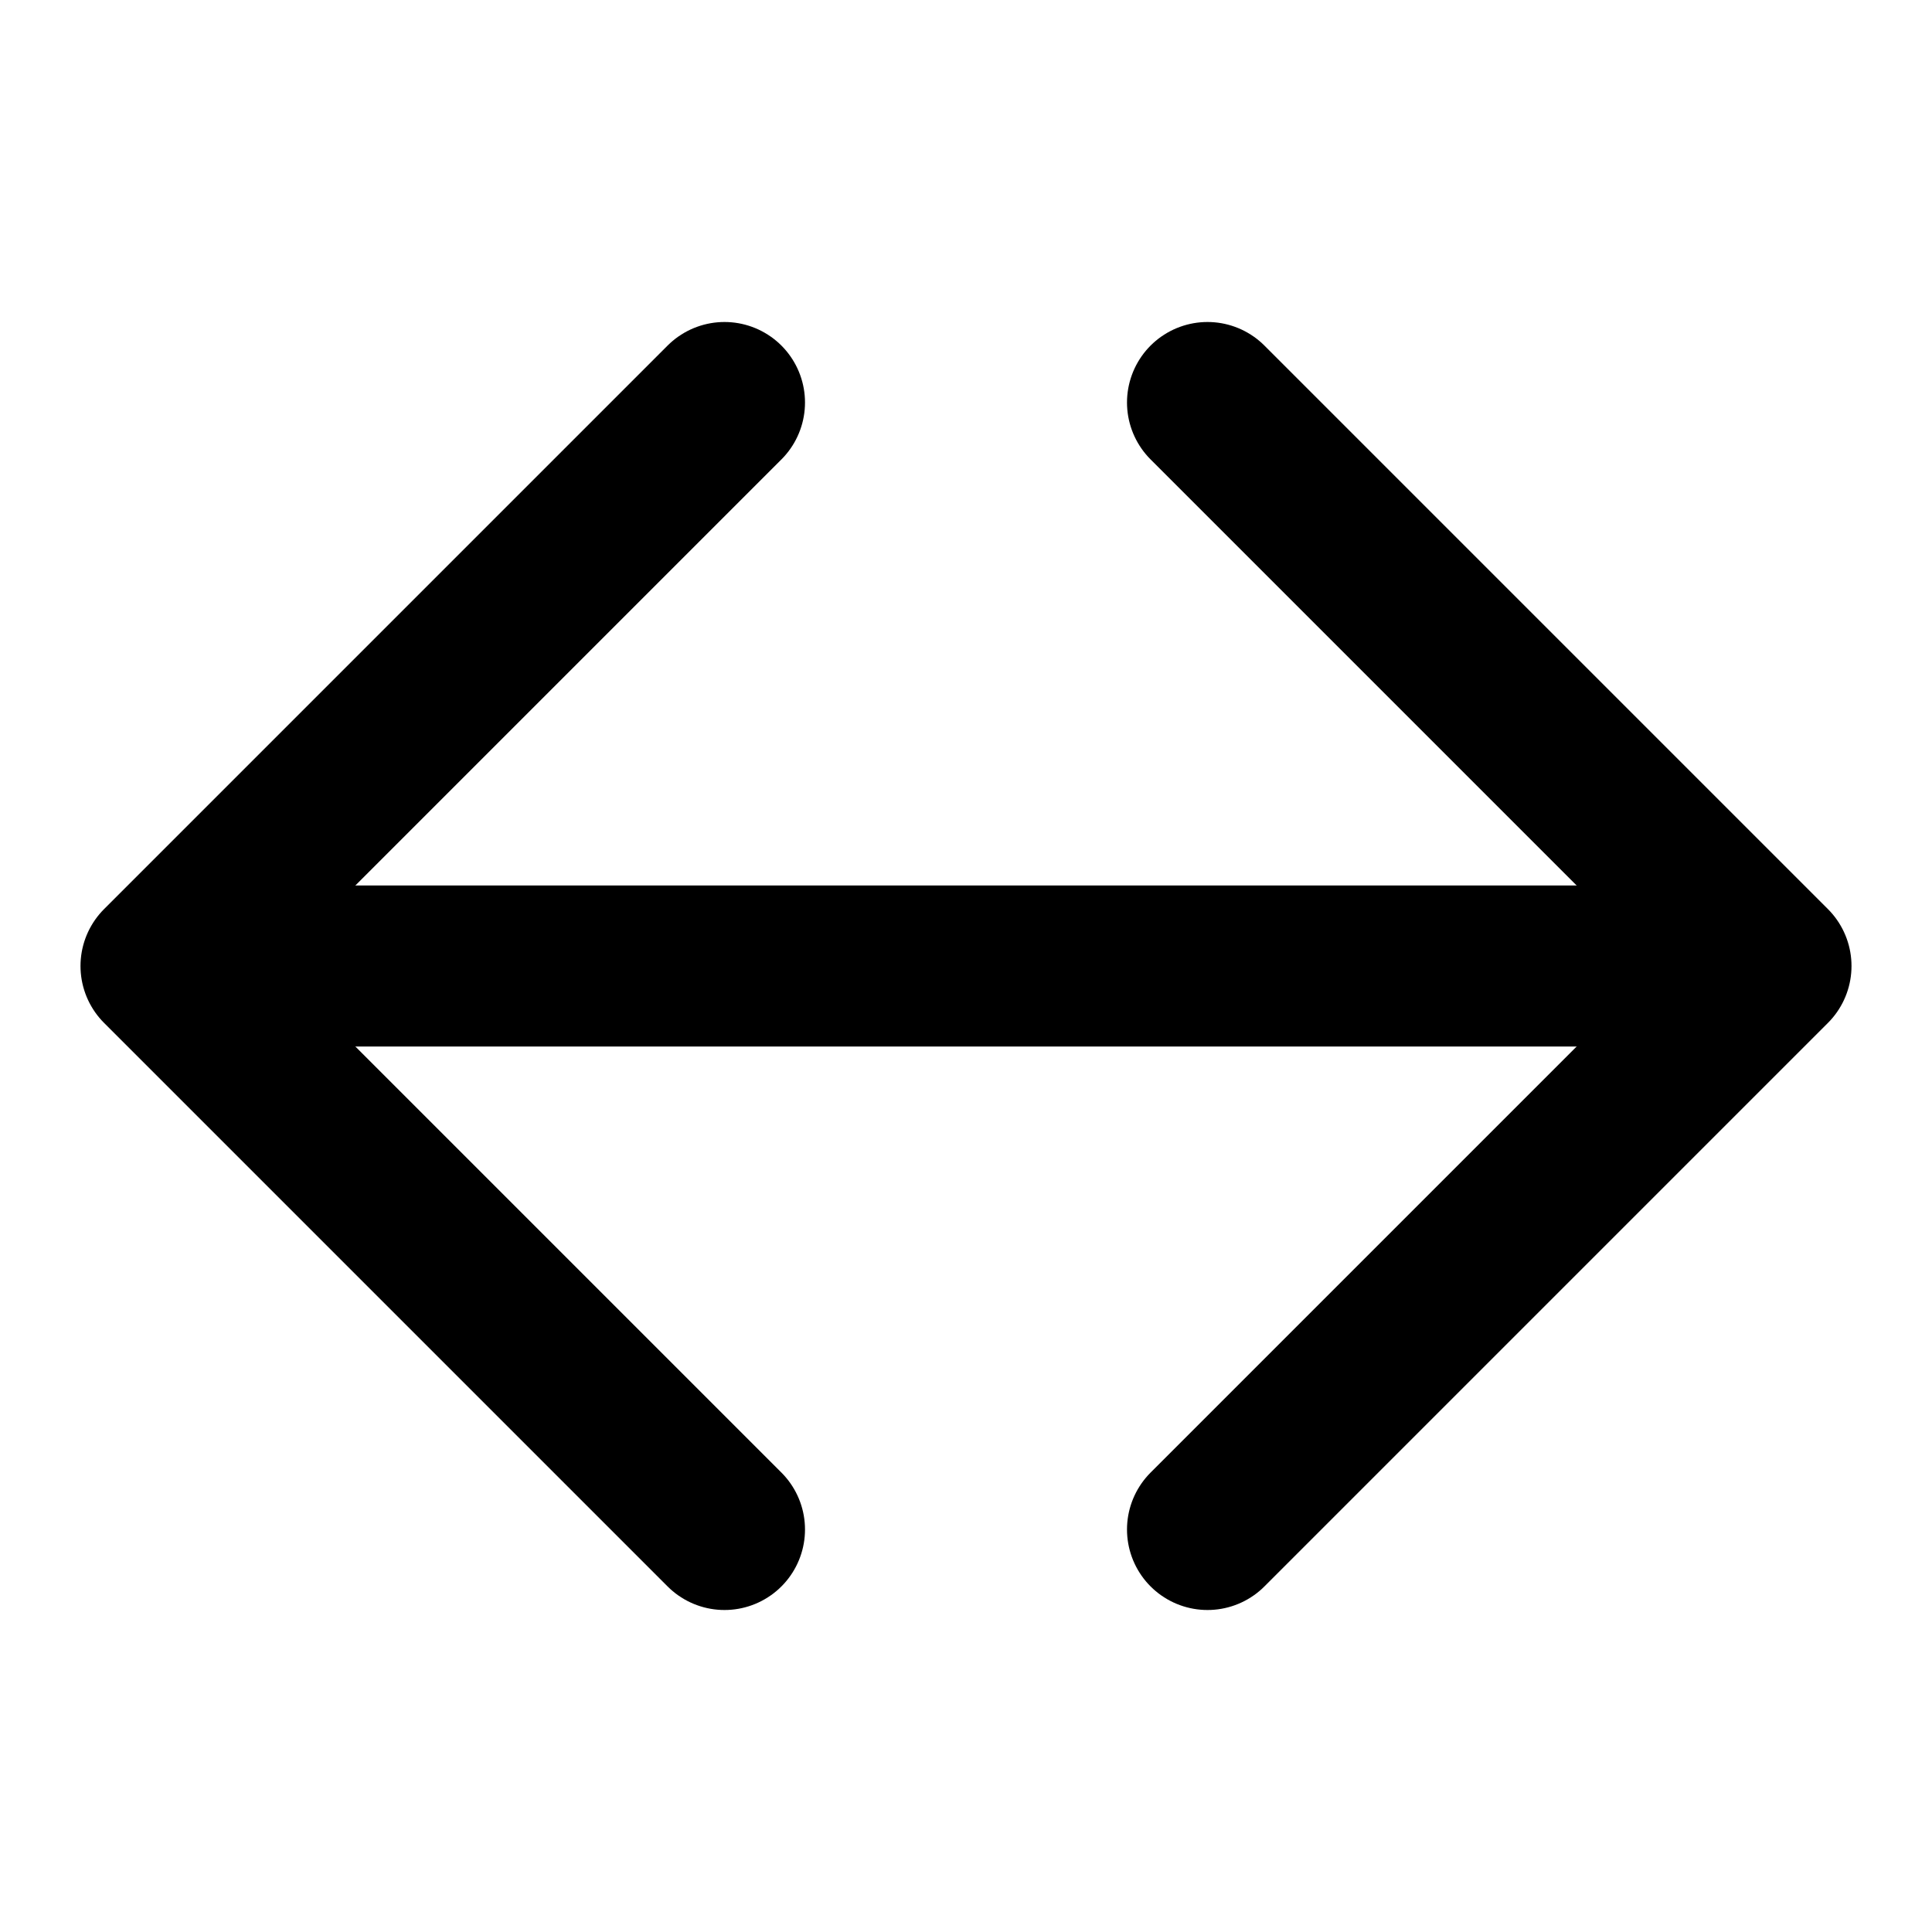
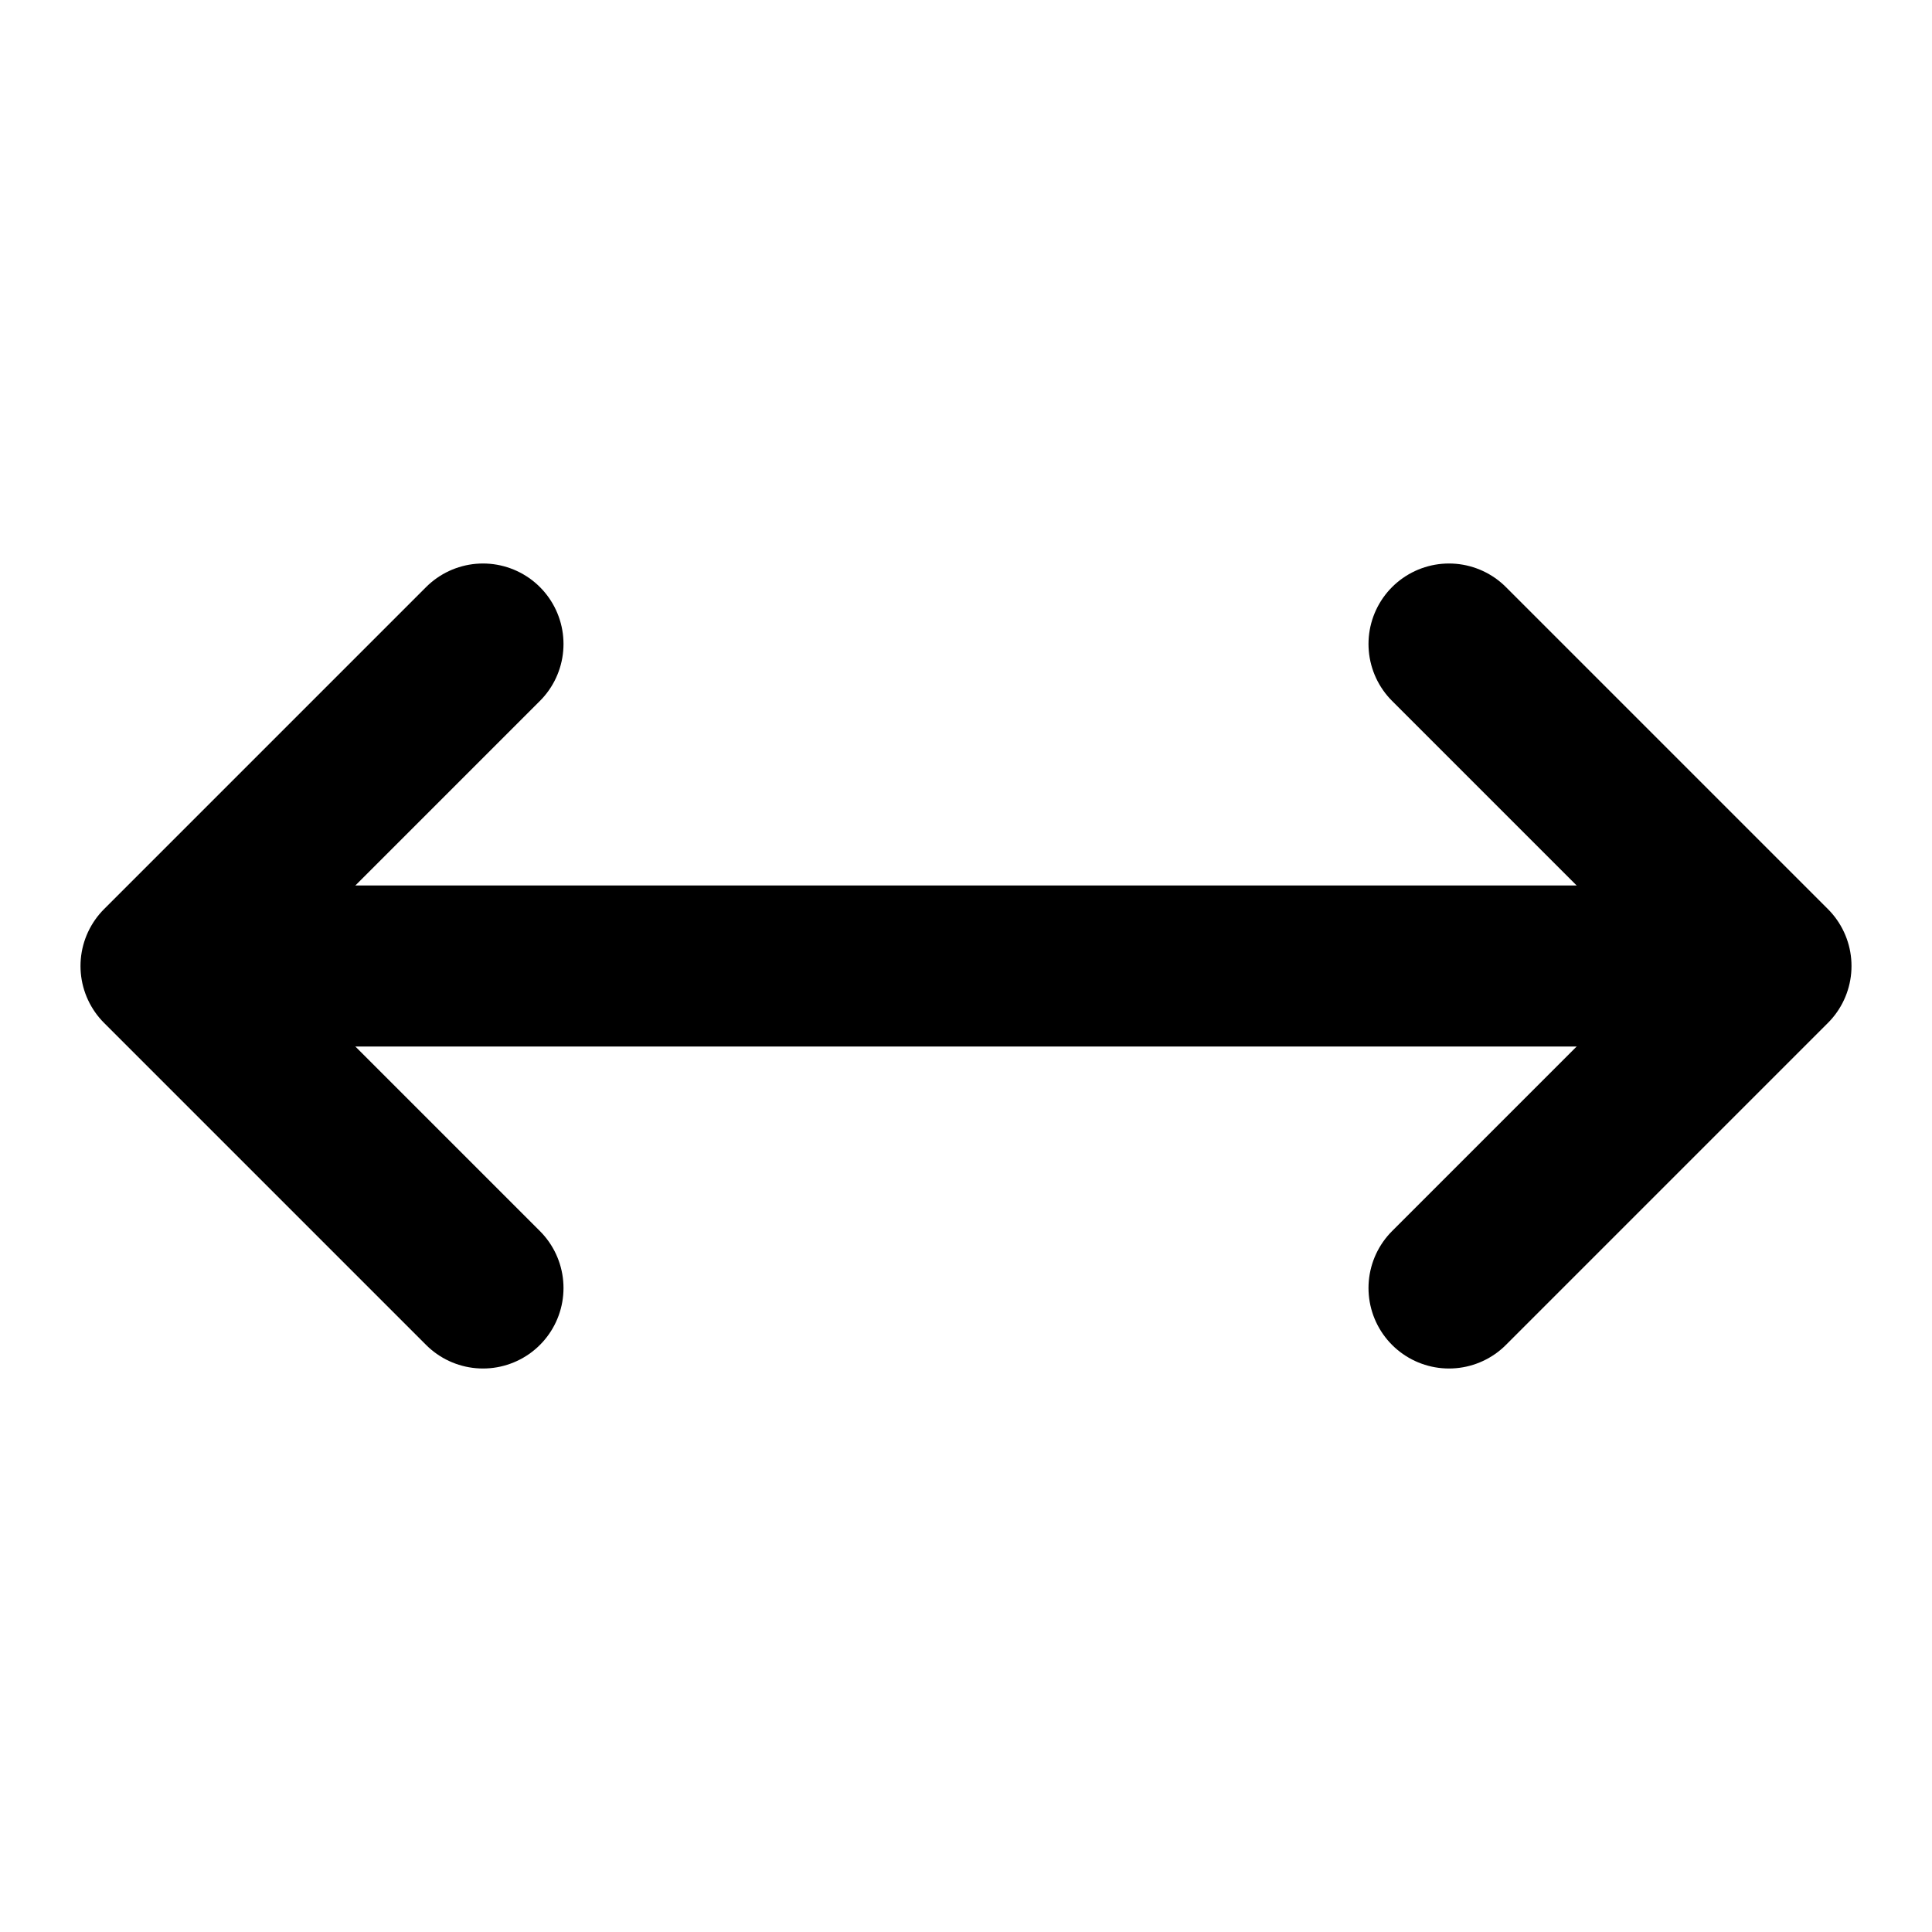
<svg xmlns="http://www.w3.org/2000/svg" width="24" height="24" viewBox="0 0 24 24" fill="none" stroke="currentColor" stroke-width="2" stroke-linecap="round" stroke-linejoin="round">
-   <path d="M9 19l-7-7 7-7" />
-   <path d="M15 5l7 7-7 7" />
+   <path d="M6 16l-4-4 4-4" />
  <path d="M20 12H4" />
+   <path d="M18 8l4 4-4 4" />
</svg>
